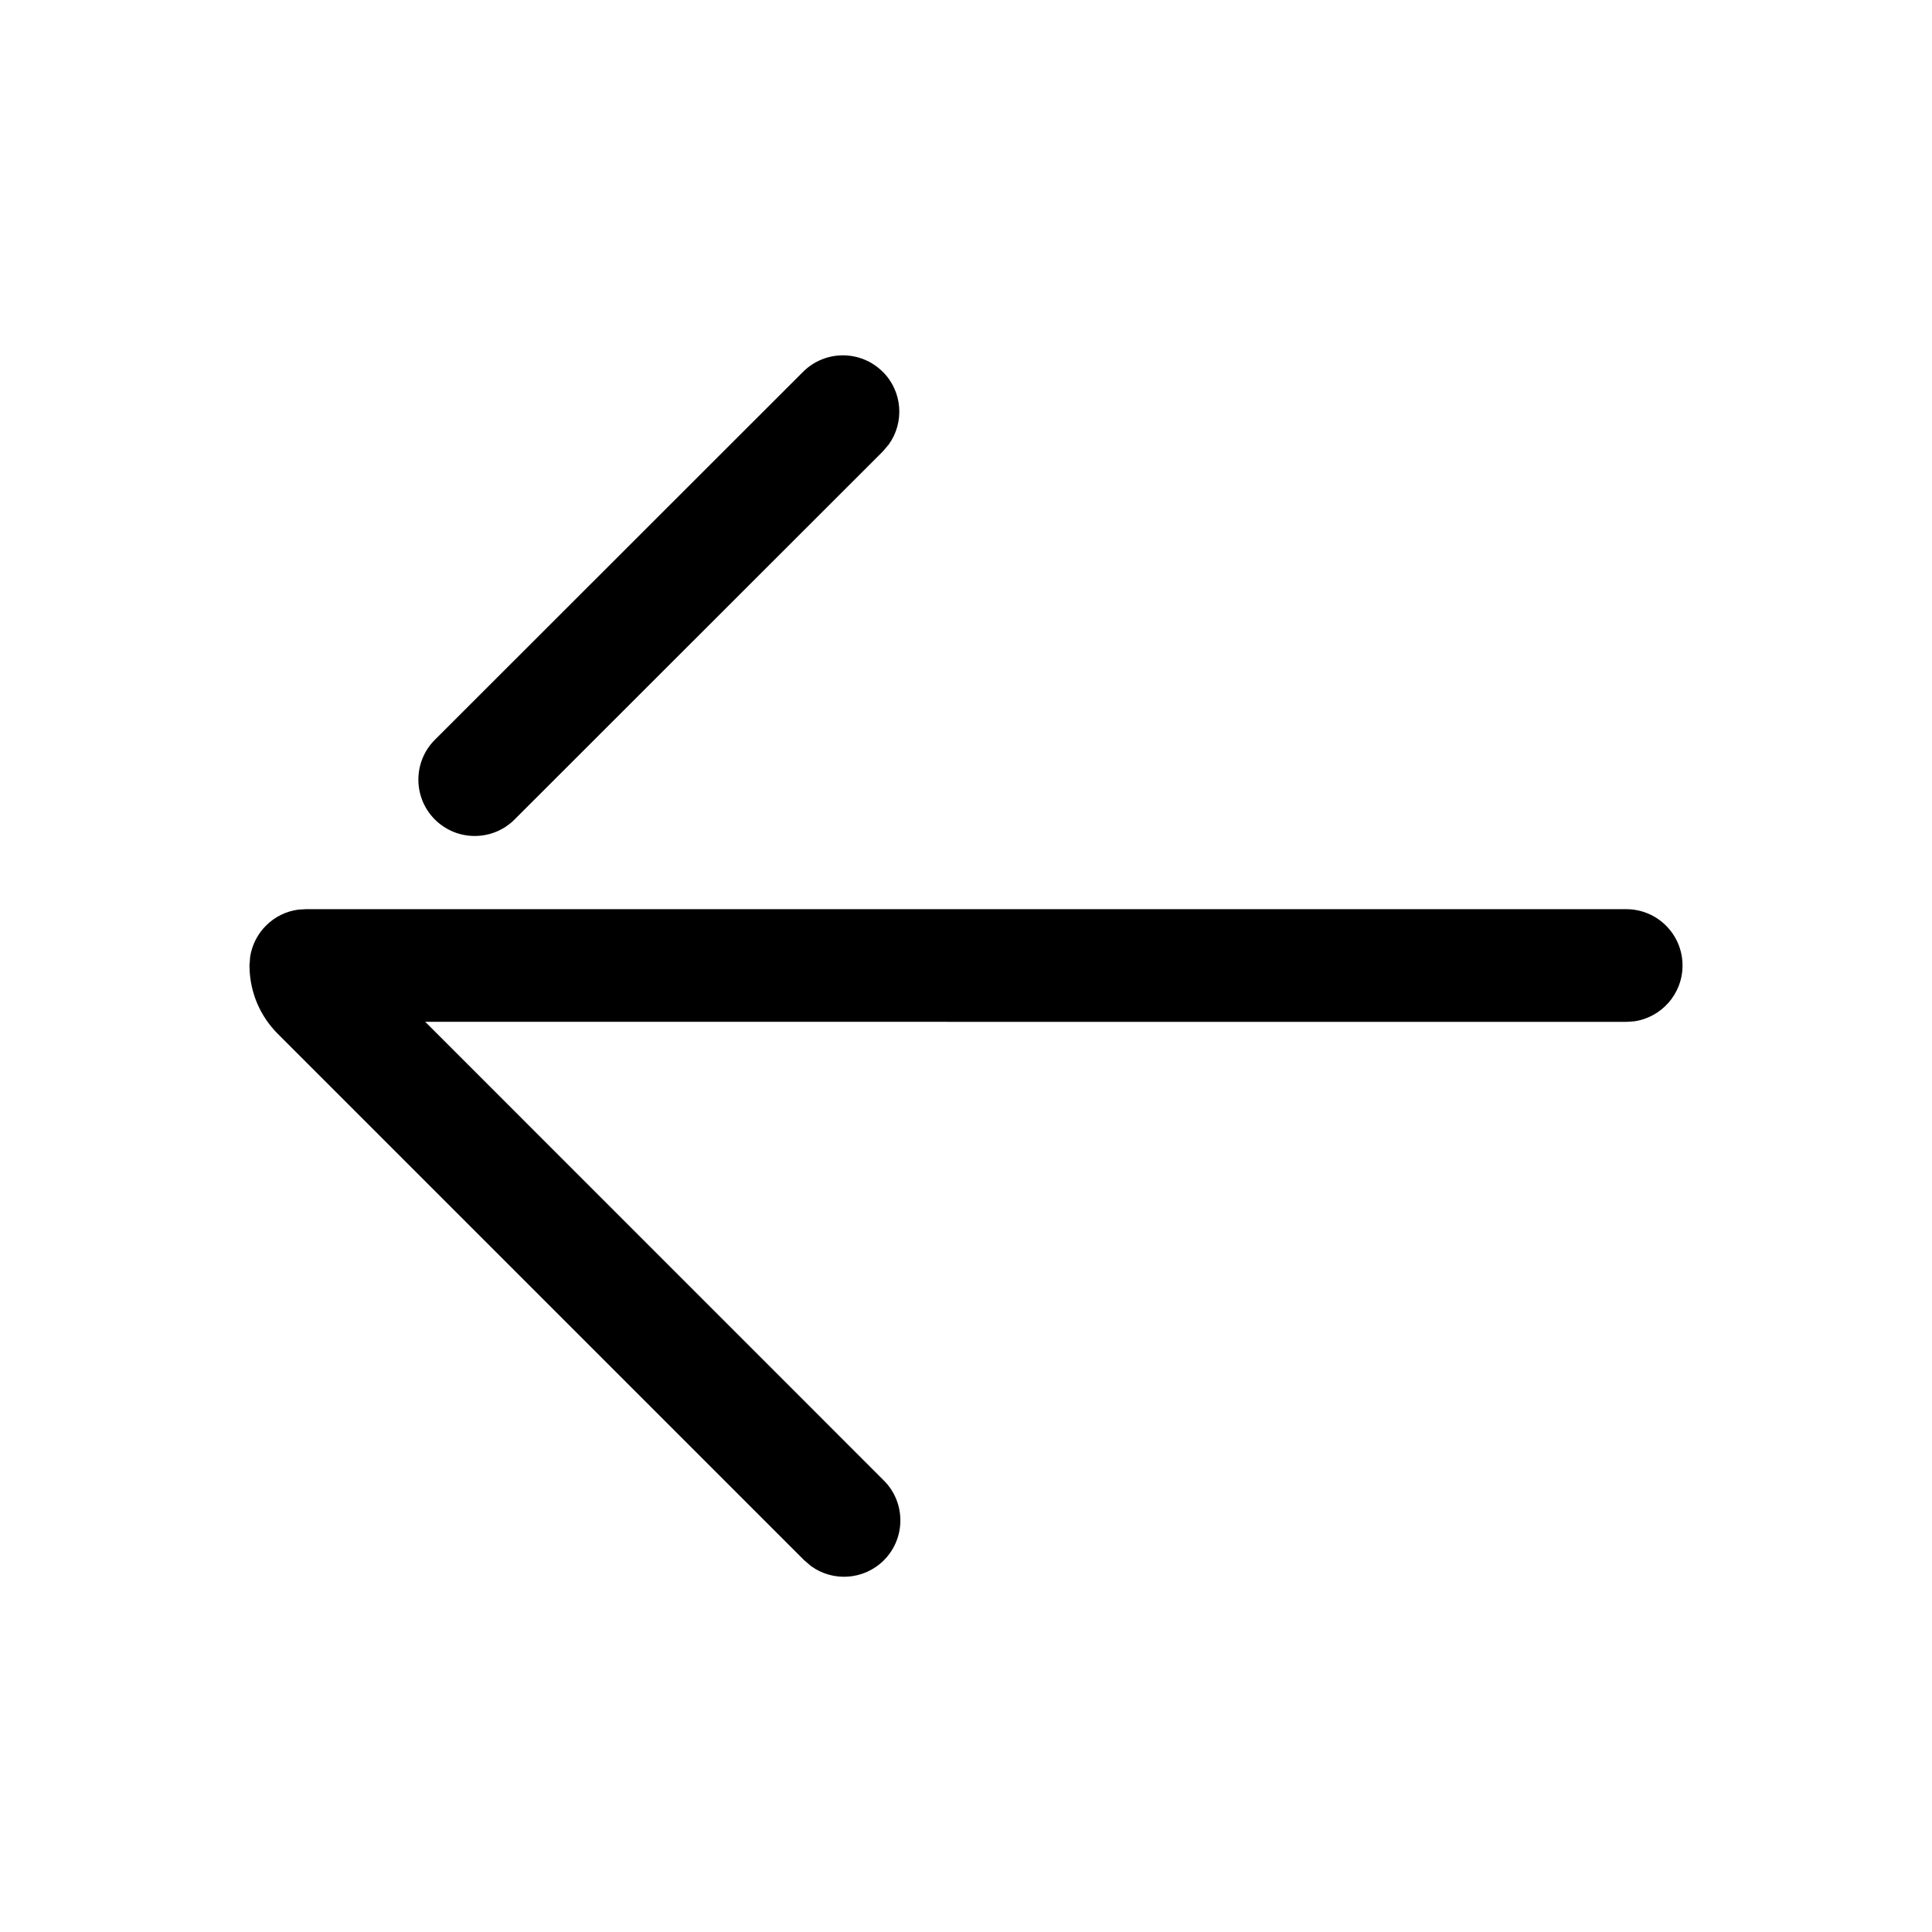
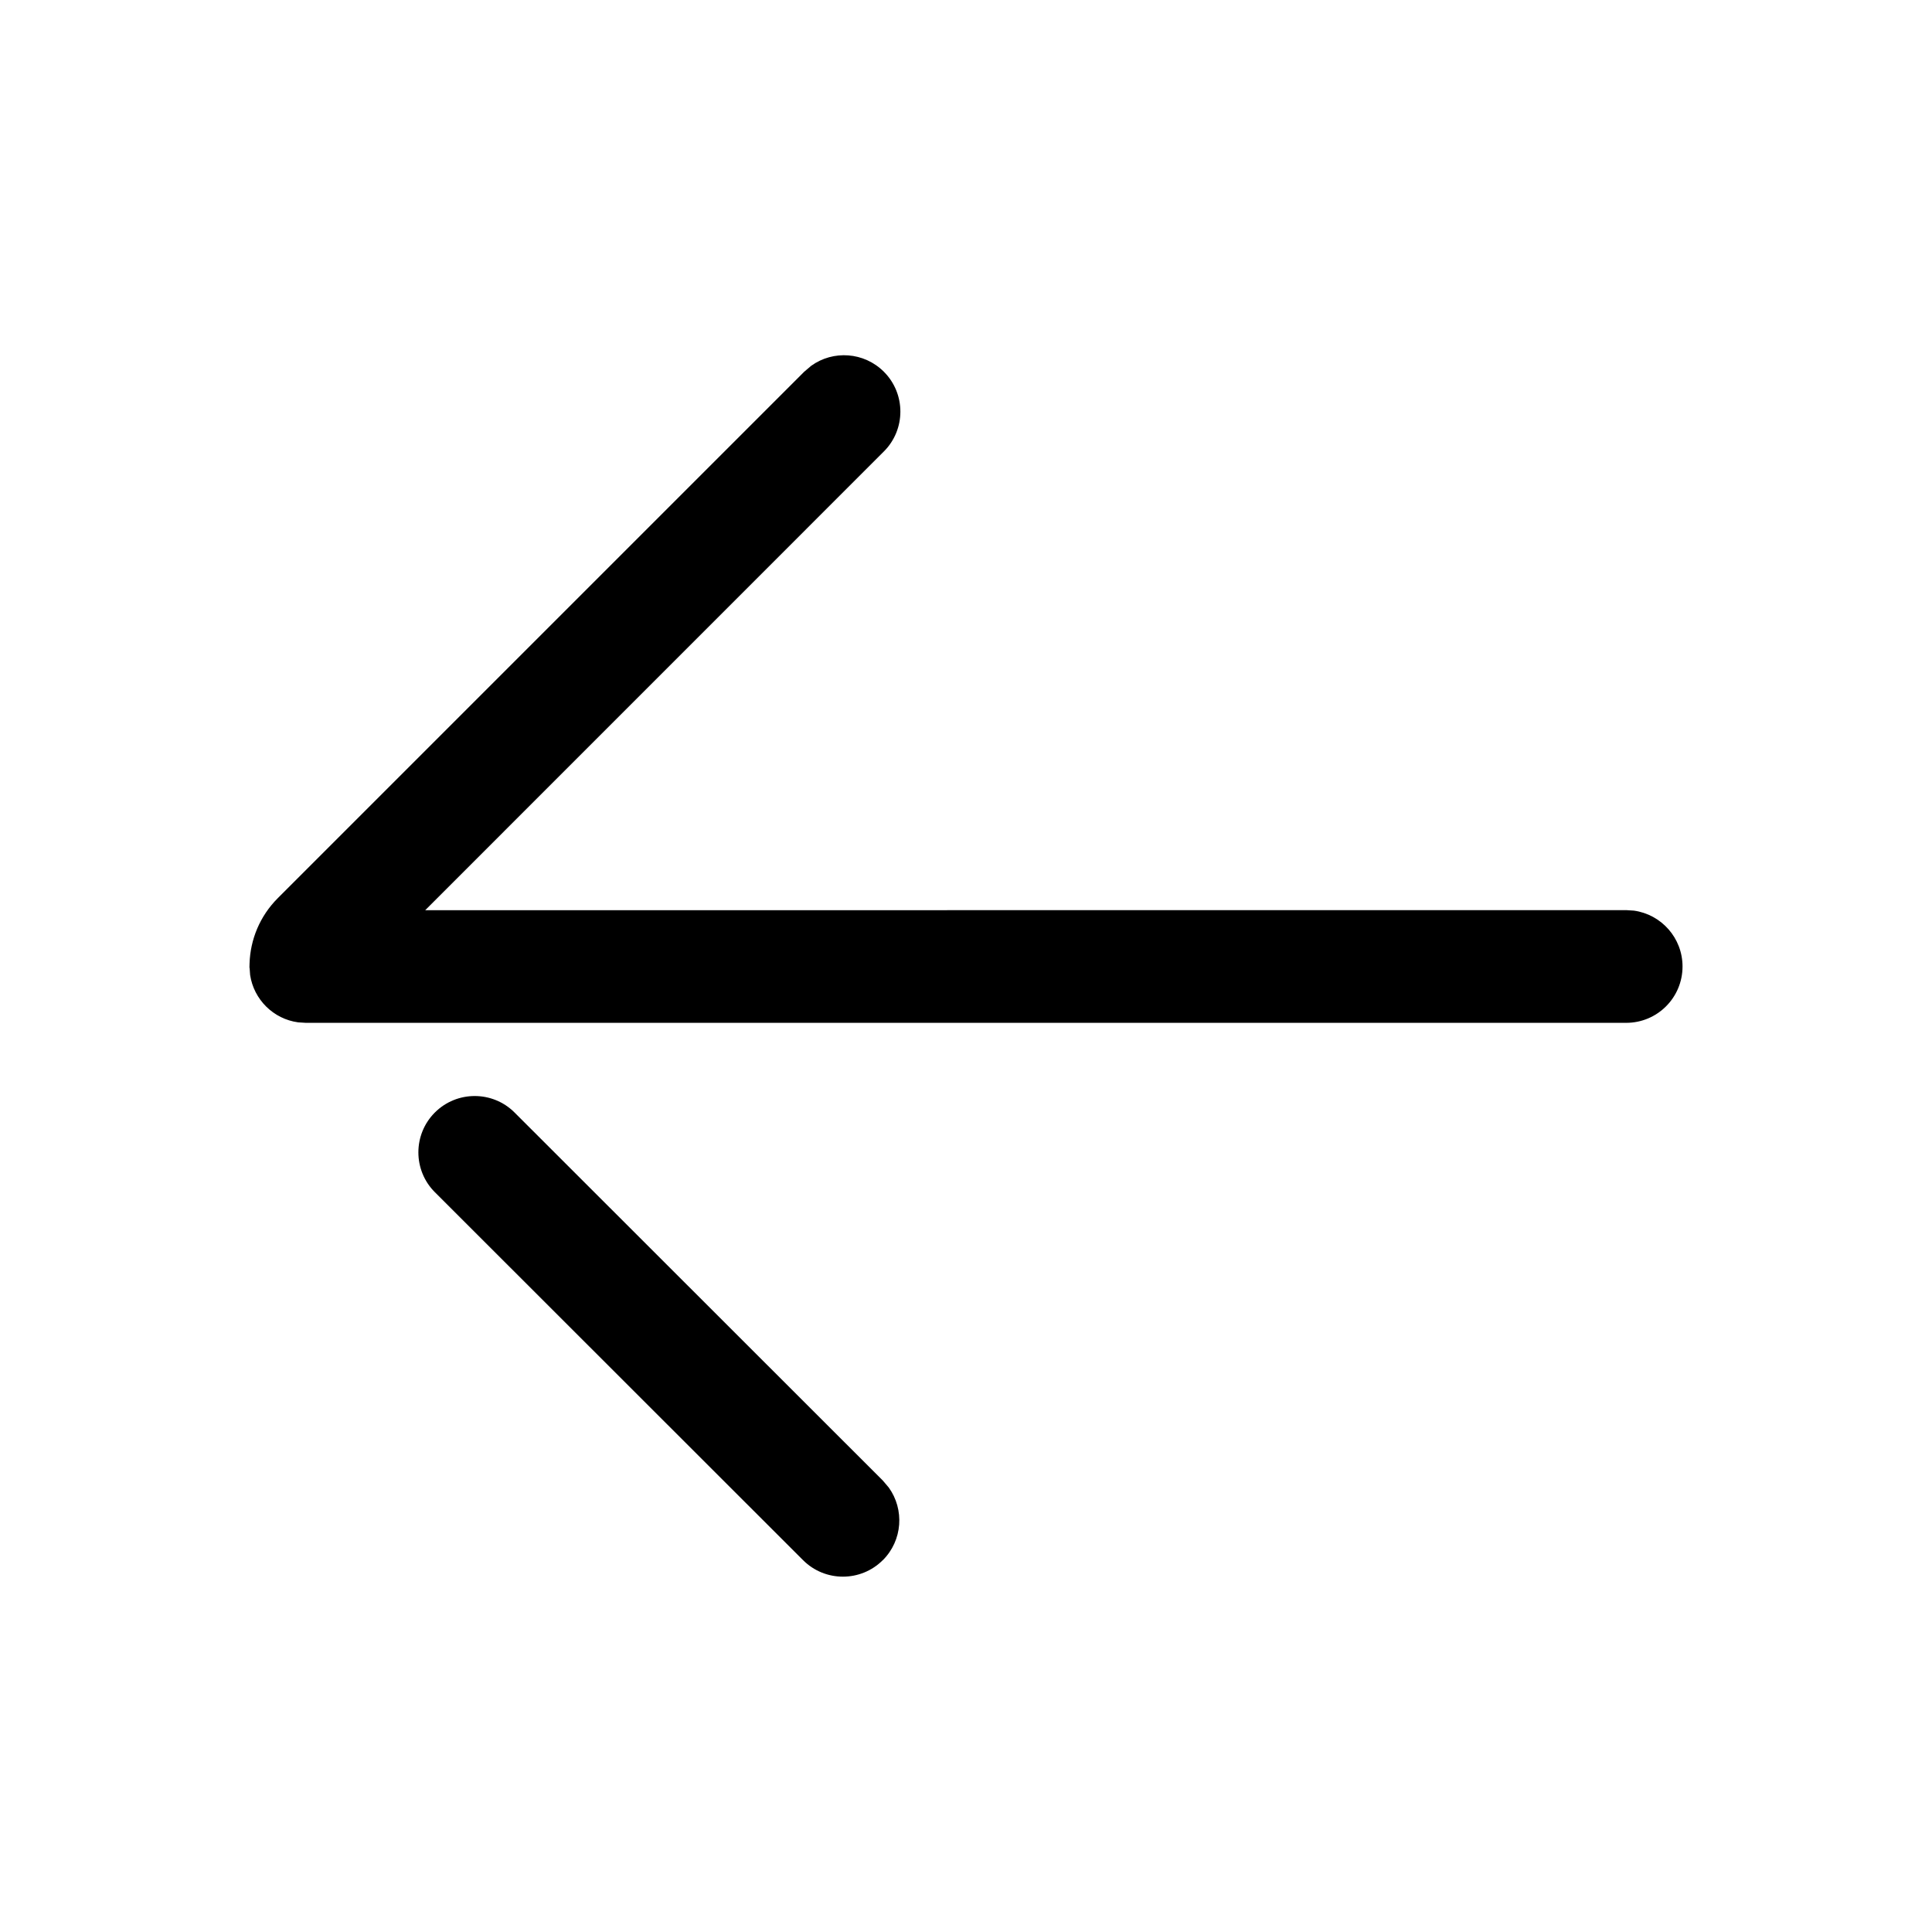
<svg xmlns="http://www.w3.org/2000/svg" version="1.1" width="24" height="24" viewBox="0 0 24 24">
-   <path d="M3.099 11.978l0.002-0.005 0.006-0.084c0.046-0.306 0.29-0.548 0.597-0.589l0.095-0.006h16.402c0.387 0 0.7 0.313 0.7 0.7 0 0.354-0.263 0.647-0.605 0.694l-0.095 0.006-14.919-0.001 5.698 5.699c0.273 0.273 0.273 0.717 0 0.99-0.246 0.246-0.63 0.271-0.903 0.074l-0.087-0.074-6.539-6.539c-0.225-0.225-0.342-0.517-0.351-0.812-0-0.012-0.001-0.024-0.001-0.037l0-0.015zM10.967 4.619c0.246 0.246 0.27 0.63 0.073 0.903l-0.074 0.087-4.574 4.571c-0.273 0.273-0.717 0.273-0.99-0s-0.273-0.717 0-0.99l4.574-4.571c0.273-0.273 0.717-0.273 0.99 0z" />
+   <path d="M3.099 12.022l0.002 0.005 0.006 0.084c0.046 0.306 0.29 0.548 0.597 0.589l0.095 0.006h16.402c0.387 0 0.7-0.313 0.7-0.7 0-0.354-0.263-0.647-0.605-0.694l-0.095-0.006-14.919 0.001 5.698-5.699c0.273-0.273 0.273-0.717 0-0.99-0.246-0.246-0.63-0.271-0.903-0.074l-0.087 0.074-6.539 6.539c-0.225 0.225-0.342 0.517-0.351 0.812-0 0.012-0.001 0.024-0.001 0.037l0 0.015zM10.967 19.381c0.246-0.246 0.27-0.63 0.073-0.903l-0.074-0.087-4.574-4.571c-0.273-0.273-0.717-0.273-0.99 0s-0.273 0.717 0 0.99l4.574 4.571c0.273 0.273 0.717 0.273 0.99-0z" />
</svg>
